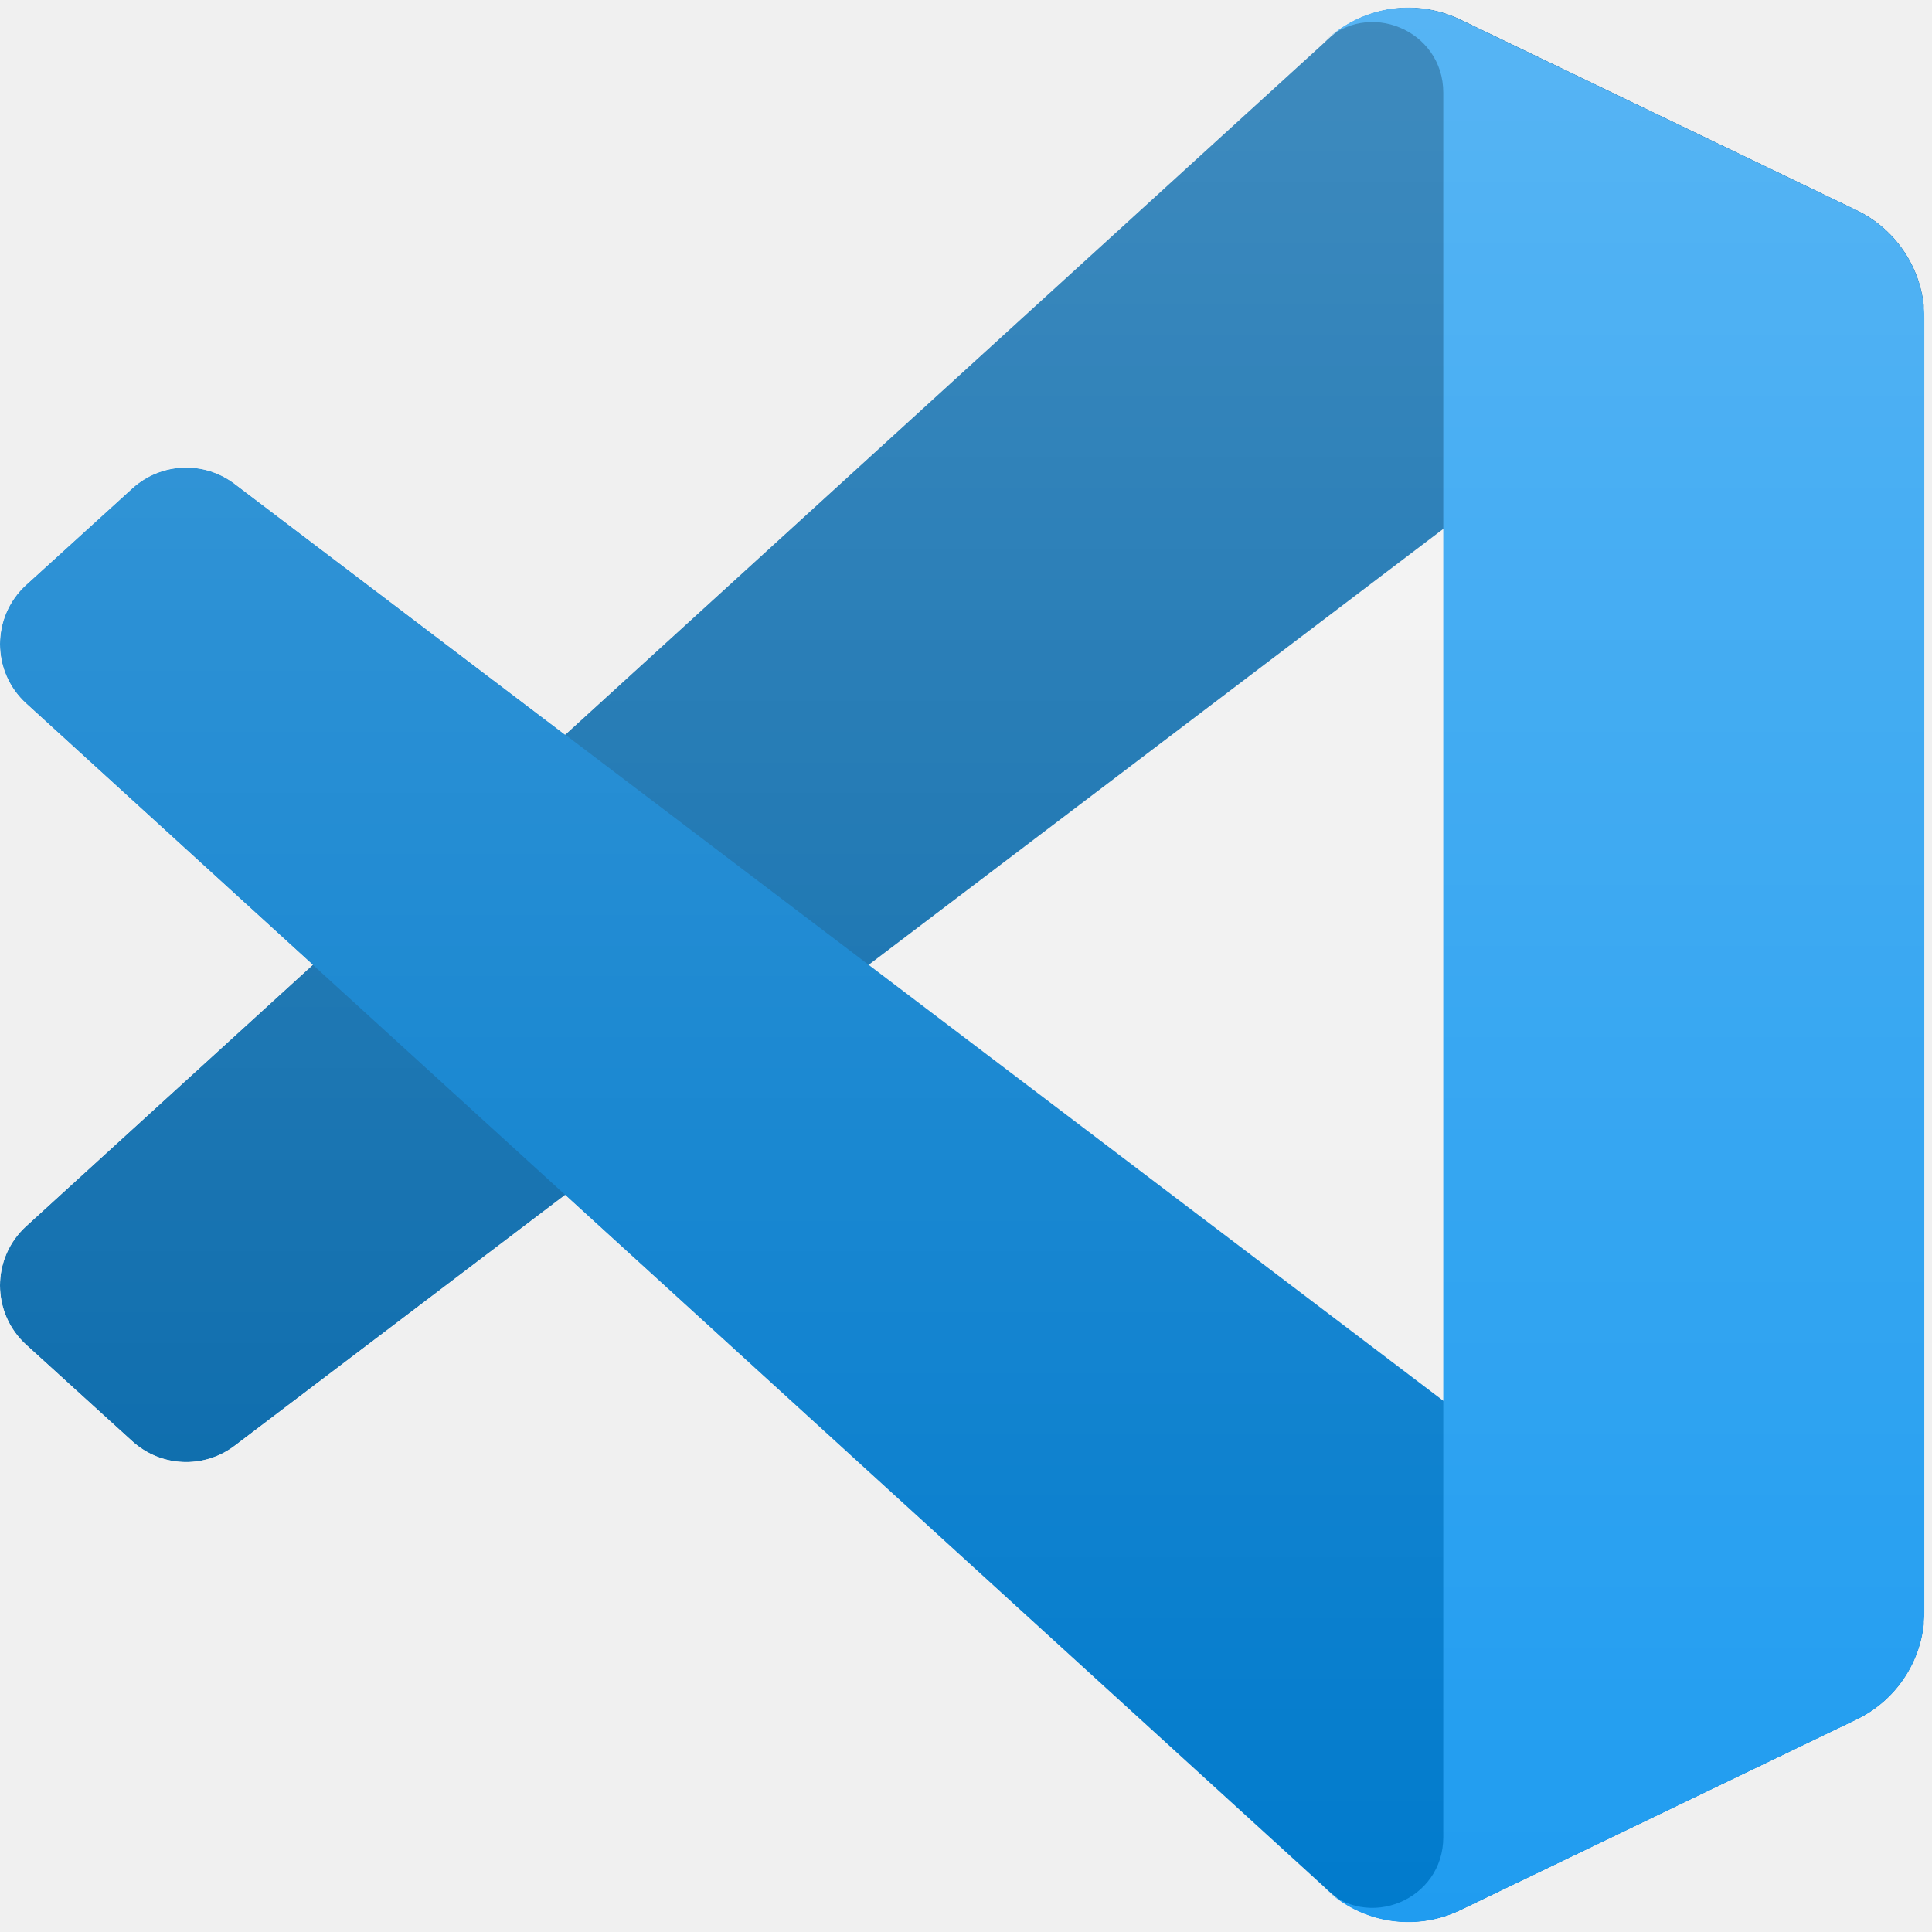
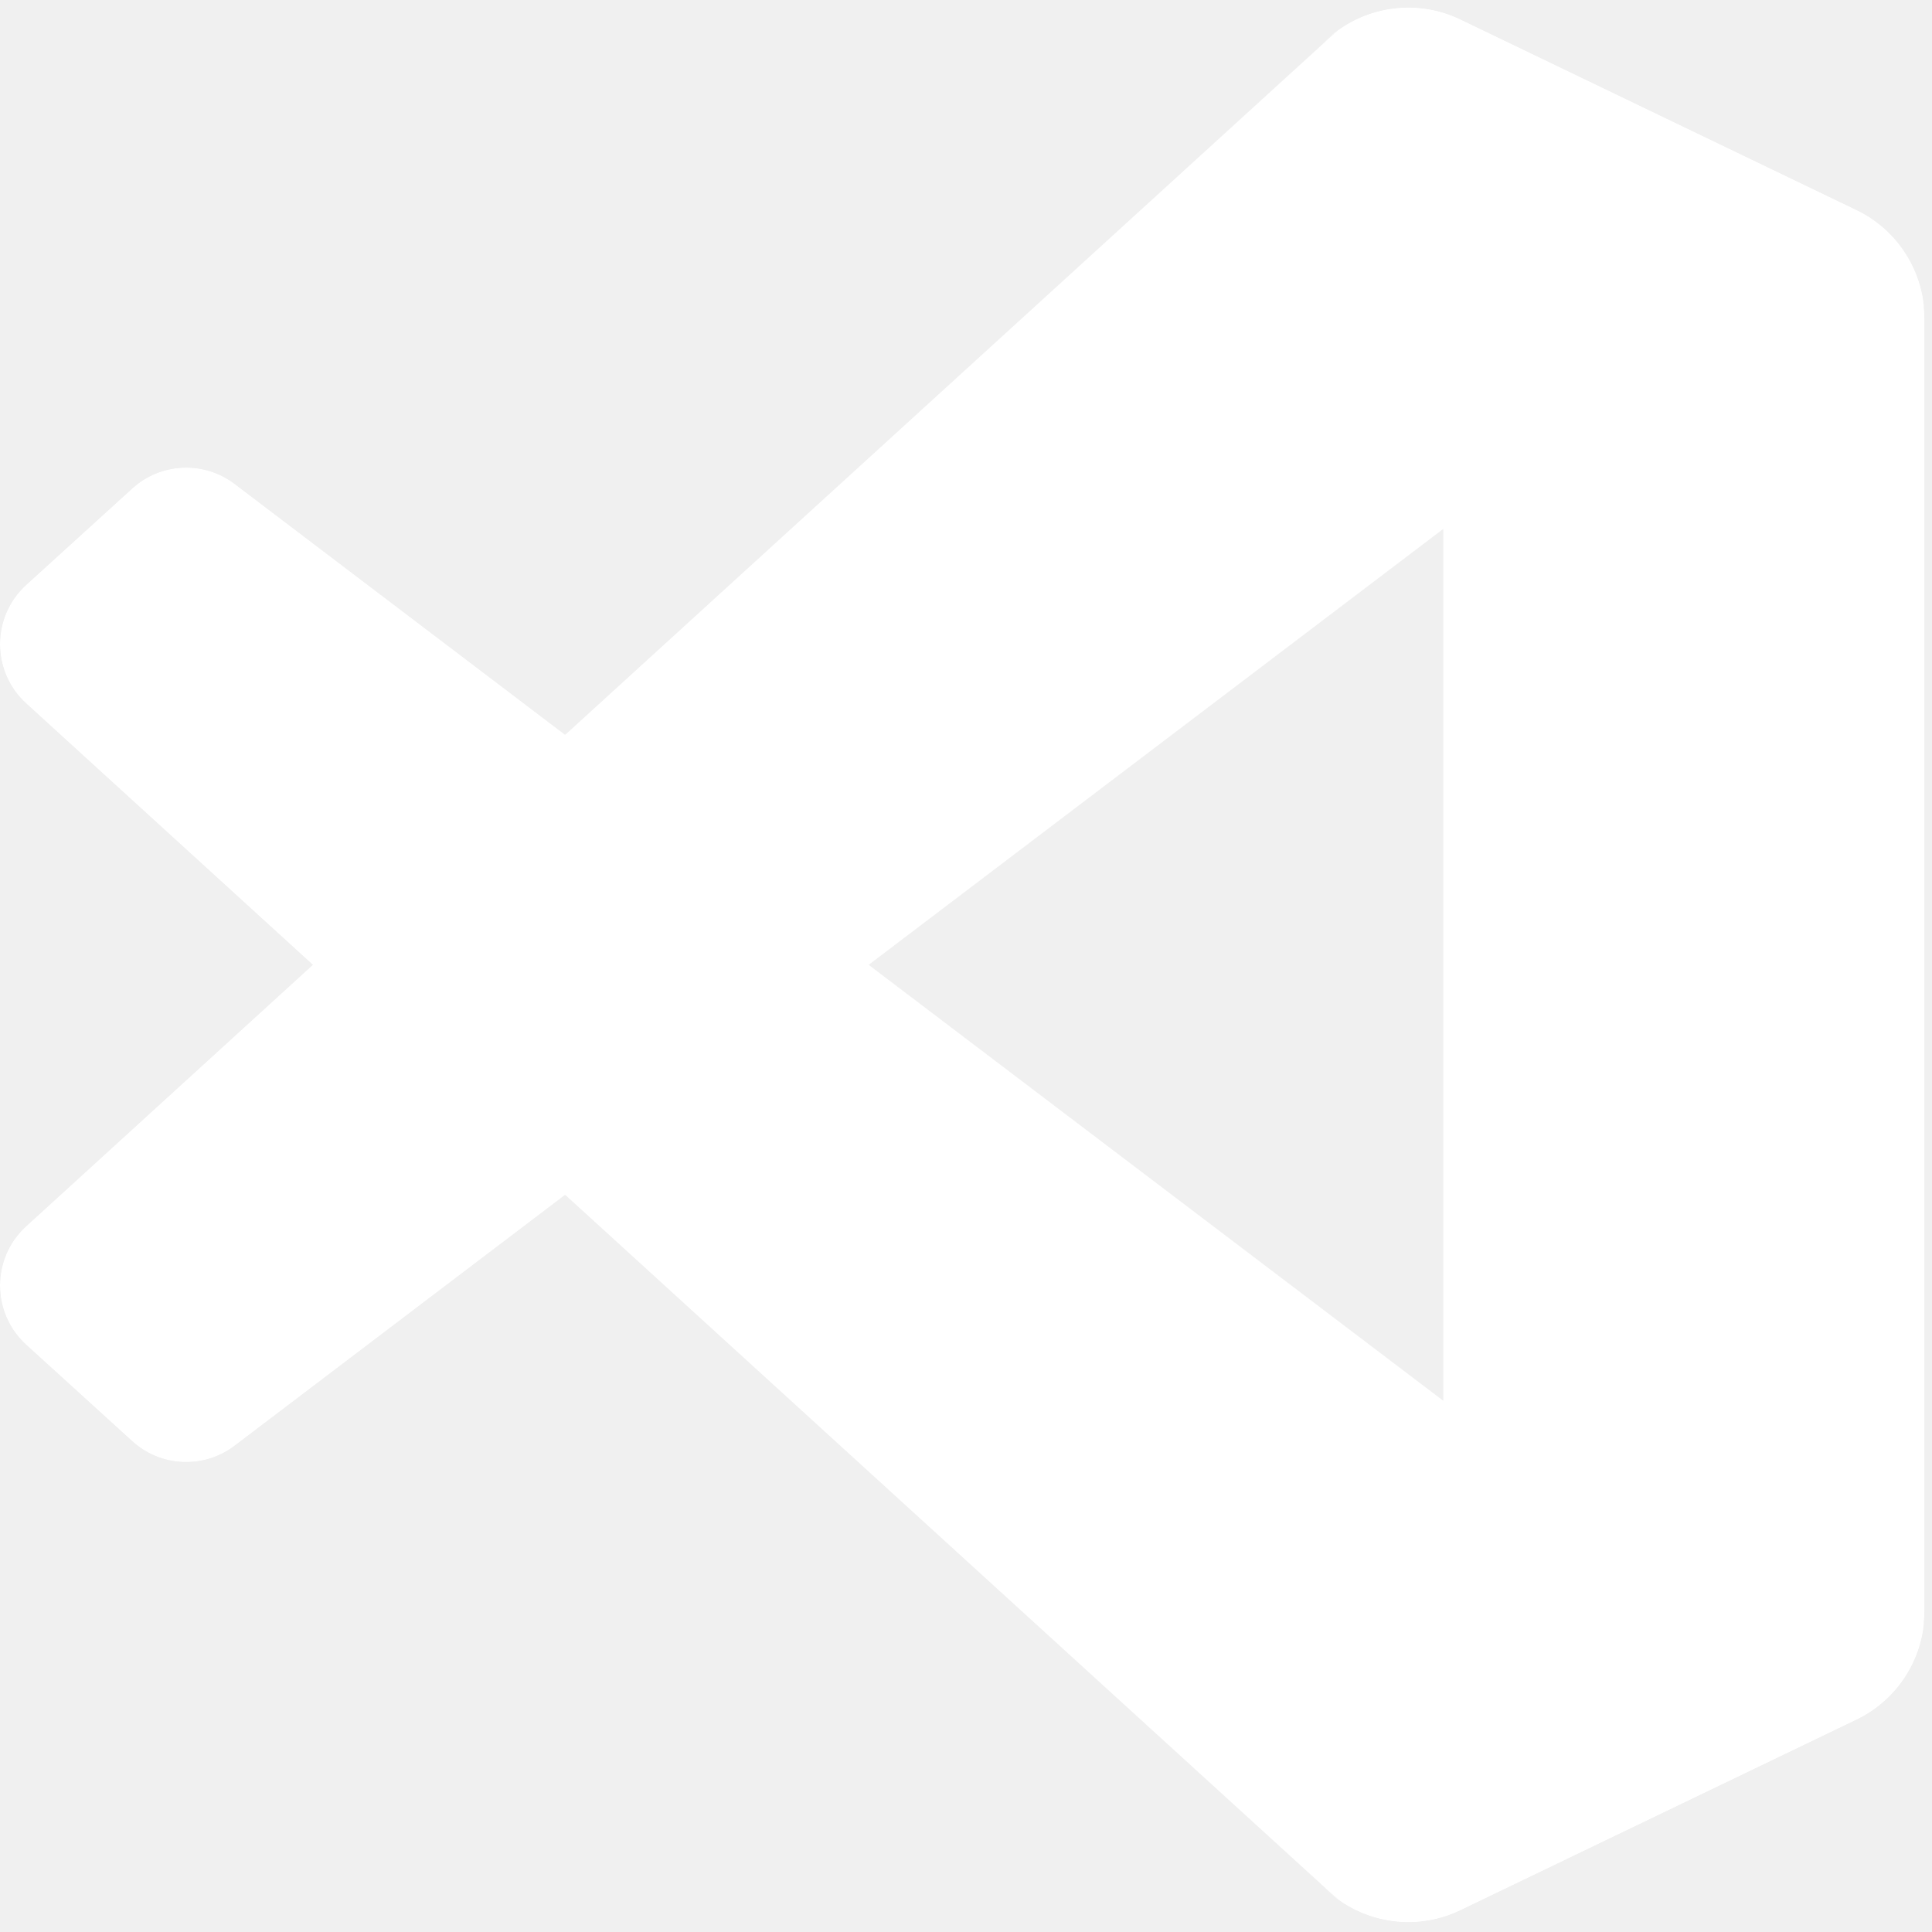
<svg xmlns="http://www.w3.org/2000/svg" xmlns:xlink="http://www.w3.org/1999/xlink" width="800px" height="800px" viewBox="0 -1 256 256" version="1.1" preserveAspectRatio="xMidYMid">
  <defs>
    <path d="M180.828,252.605 C184.844,254.17 189.424,254.07 193.478,252.119 L245.979,226.857 C251.496,224.202 255.004,218.618 255.004,212.493 L255.004,41.197 C255.004,35.072 251.496,29.489 245.979,26.834 L193.478,1.571 C188.158,-0.989 181.931,-0.362 177.263,3.032 C176.595,3.517 175.96,4.059 175.364,4.655 L74.857,96.35 L31.078,63.118 C27.002,60.025 21.302,60.278 17.517,63.721 L3.476,76.494 C-1.154,80.705 -1.159,87.989 3.464,92.207 L41.431,126.845 L3.464,161.482 C-1.159,165.701 -1.154,172.984 3.476,177.196 L17.517,189.968 C21.302,193.411 27.002,193.665 31.078,190.572 L74.857,157.339 L175.364,249.034 C176.954,250.625 178.82,251.823 180.828,252.605 Z M191.292,68.956 L115.03,126.845 L191.292,184.733 L191.292,68.956 Z" id="path-1">

</path>
    <linearGradient x1="50%" y1="-3.91645412e-07%" x2="50%" y2="100%" id="linearGradient-3">
      <stop stop-color="#FFFFFF" offset="0%">

</stop>
      <stop stop-color="#FFFFFF" stop-opacity="0" offset="100%">

</stop>
    </linearGradient>
  </defs>
  <g>
    <mask id="mask-2" fill="white">
      <use xlink:href="#path-1">

</use>
    </mask>
    <g>

</g>
-     <path d="M246.135,26.873 L193.593,1.575 C187.512,-1.353 180.243,-0.118 175.47,4.655 L3.466,161.482 C-1.16,165.701 -1.155,172.984 3.478,177.196 L17.528,189.968 C21.315,193.411 27.019,193.665 31.097,190.572 L238.229,33.436 C245.178,28.165 255.159,33.121 255.159,41.843 L255.159,41.233 C255.159,35.111 251.651,29.529 246.135,26.873 Z" fill="#0065A9" fill-rule="nonzero" mask="url(#mask-2)">
+     <path d="M246.135,26.873 L193.593,1.575 C187.512,-1.353 180.243,-0.118 175.47,4.655 L3.466,161.482 C-1.16,165.701 -1.155,172.984 3.478,177.196 L17.528,189.968 C21.315,193.411 27.019,193.665 31.097,190.572 L238.229,33.436 C245.178,28.165 255.159,33.121 255.159,41.843 L255.159,41.233 C255.159,35.111 251.651,29.529 246.135,26.873 Z" fill="#fff" fill-rule="nonzero" mask="url(#mask-2)">

</path>
-     <path d="M246.135,226.816 L193.593,252.114 C187.512,255.042 180.243,253.807 175.47,249.034 L3.466,92.207 C-1.16,87.989 -1.155,80.705 3.478,76.494 L17.528,63.721 C21.315,60.278 27.019,60.024 31.097,63.118 L238.229,220.253 C245.178,225.524 255.159,220.568 255.159,211.845 L255.159,212.456 C255.159,218.578 251.651,224.159 246.135,226.816 Z" fill="#007ACC" fill-rule="nonzero" mask="url(#mask-2)">
+     <path d="M246.135,226.816 L193.593,252.114 C187.512,255.042 180.243,253.807 175.47,249.034 L3.466,92.207 C-1.16,87.989 -1.155,80.705 3.478,76.494 L17.528,63.721 C21.315,60.278 27.019,60.024 31.097,63.118 L238.229,220.253 C245.178,225.524 255.159,220.568 255.159,211.845 L255.159,212.456 C255.159,218.578 251.651,224.159 246.135,226.816 Z" fill="#fff" fill-rule="nonzero" mask="url(#mask-2)">

</path>
-     <path d="M193.428,252.134 C187.345,255.06 180.076,253.824 175.303,249.051 C181.184,254.932 191.241,250.766 191.241,242.448 L191.241,11.273 C191.241,2.955 181.184,-1.21 175.303,4.671 C180.076,-0.102 187.345,-1.339 193.428,1.587 L245.961,26.85 C251.482,29.505 254.992,35.088 254.992,41.213 L254.992,212.509 C254.992,218.634 251.482,224.218 245.961,226.872 L193.428,252.134 Z" fill="#1F9CF0" fill-rule="nonzero" mask="url(#mask-2)">
+     <path d="M193.428,252.134 C187.345,255.06 180.076,253.824 175.303,249.051 C181.184,254.932 191.241,250.766 191.241,242.448 L191.241,11.273 C191.241,2.955 181.184,-1.21 175.303,4.671 C180.076,-0.102 187.345,-1.339 193.428,1.587 L245.961,26.85 C251.482,29.505 254.992,35.088 254.992,41.213 L254.992,212.509 C254.992,218.634 251.482,224.218 245.961,226.872 L193.428,252.134 Z" fill="#fff" fill-rule="nonzero" mask="url(#mask-2)">

</path>
-     <path d="M180.828,252.605 C184.844,254.169 189.424,254.07 193.477,252.119 L245.978,226.856 C251.496,224.201 255.004,218.618 255.004,212.493 L255.004,41.197 C255.004,35.072 251.496,29.488 245.979,26.834 L193.477,1.571 C188.158,-0.989 181.932,-0.362 177.262,3.032 C176.595,3.517 175.96,4.059 175.363,4.655 L74.857,96.35 L31.078,63.118 C27.002,60.024 21.302,60.278 17.517,63.721 L3.476,76.494 C-1.154,80.705 -1.159,87.989 3.464,92.207 L41.431,126.845 L3.464,161.482 C-1.159,165.701 -1.154,172.984 3.476,177.196 L17.517,189.968 C21.302,193.411 27.002,193.665 31.078,190.572 L74.857,157.339 L175.363,249.034 C176.953,250.625 178.821,251.823 180.828,252.605 Z M191.292,68.956 L115.03,126.845 L191.292,184.733 L191.292,68.956 Z" fill-opacity="0.25" fill="url(#linearGradient-3)" mask="url(#mask-2)">
+     <path d="M180.828,252.605 C184.844,254.169 189.424,254.07 193.477,252.119 L245.978,226.856 C251.496,224.201 255.004,218.618 255.004,212.493 L255.004,41.197 C255.004,35.072 251.496,29.488 245.979,26.834 L193.477,1.571 C188.158,-0.989 181.932,-0.362 177.262,3.032 C176.595,3.517 175.96,4.059 175.363,4.655 L74.857,96.35 L31.078,63.118 C27.002,60.024 21.302,60.278 17.517,63.721 L3.476,76.494 C-1.154,80.705 -1.159,87.989 3.464,92.207 L41.431,126.845 L3.464,161.482 C-1.159,165.701 -1.154,172.984 3.476,177.196 L17.517,189.968 C21.302,193.411 27.002,193.665 31.078,190.572 L74.857,157.339 L175.363,249.034 C176.953,250.625 178.821,251.823 180.828,252.605 Z M191.292,68.956 L115.03,126.845 L191.292,184.733 L191.292,68.956 Z" fill-opacity="0" fill="url(#linearGradient-3)" mask="url(#mask-2)">

</path>
  </g>
</svg>
